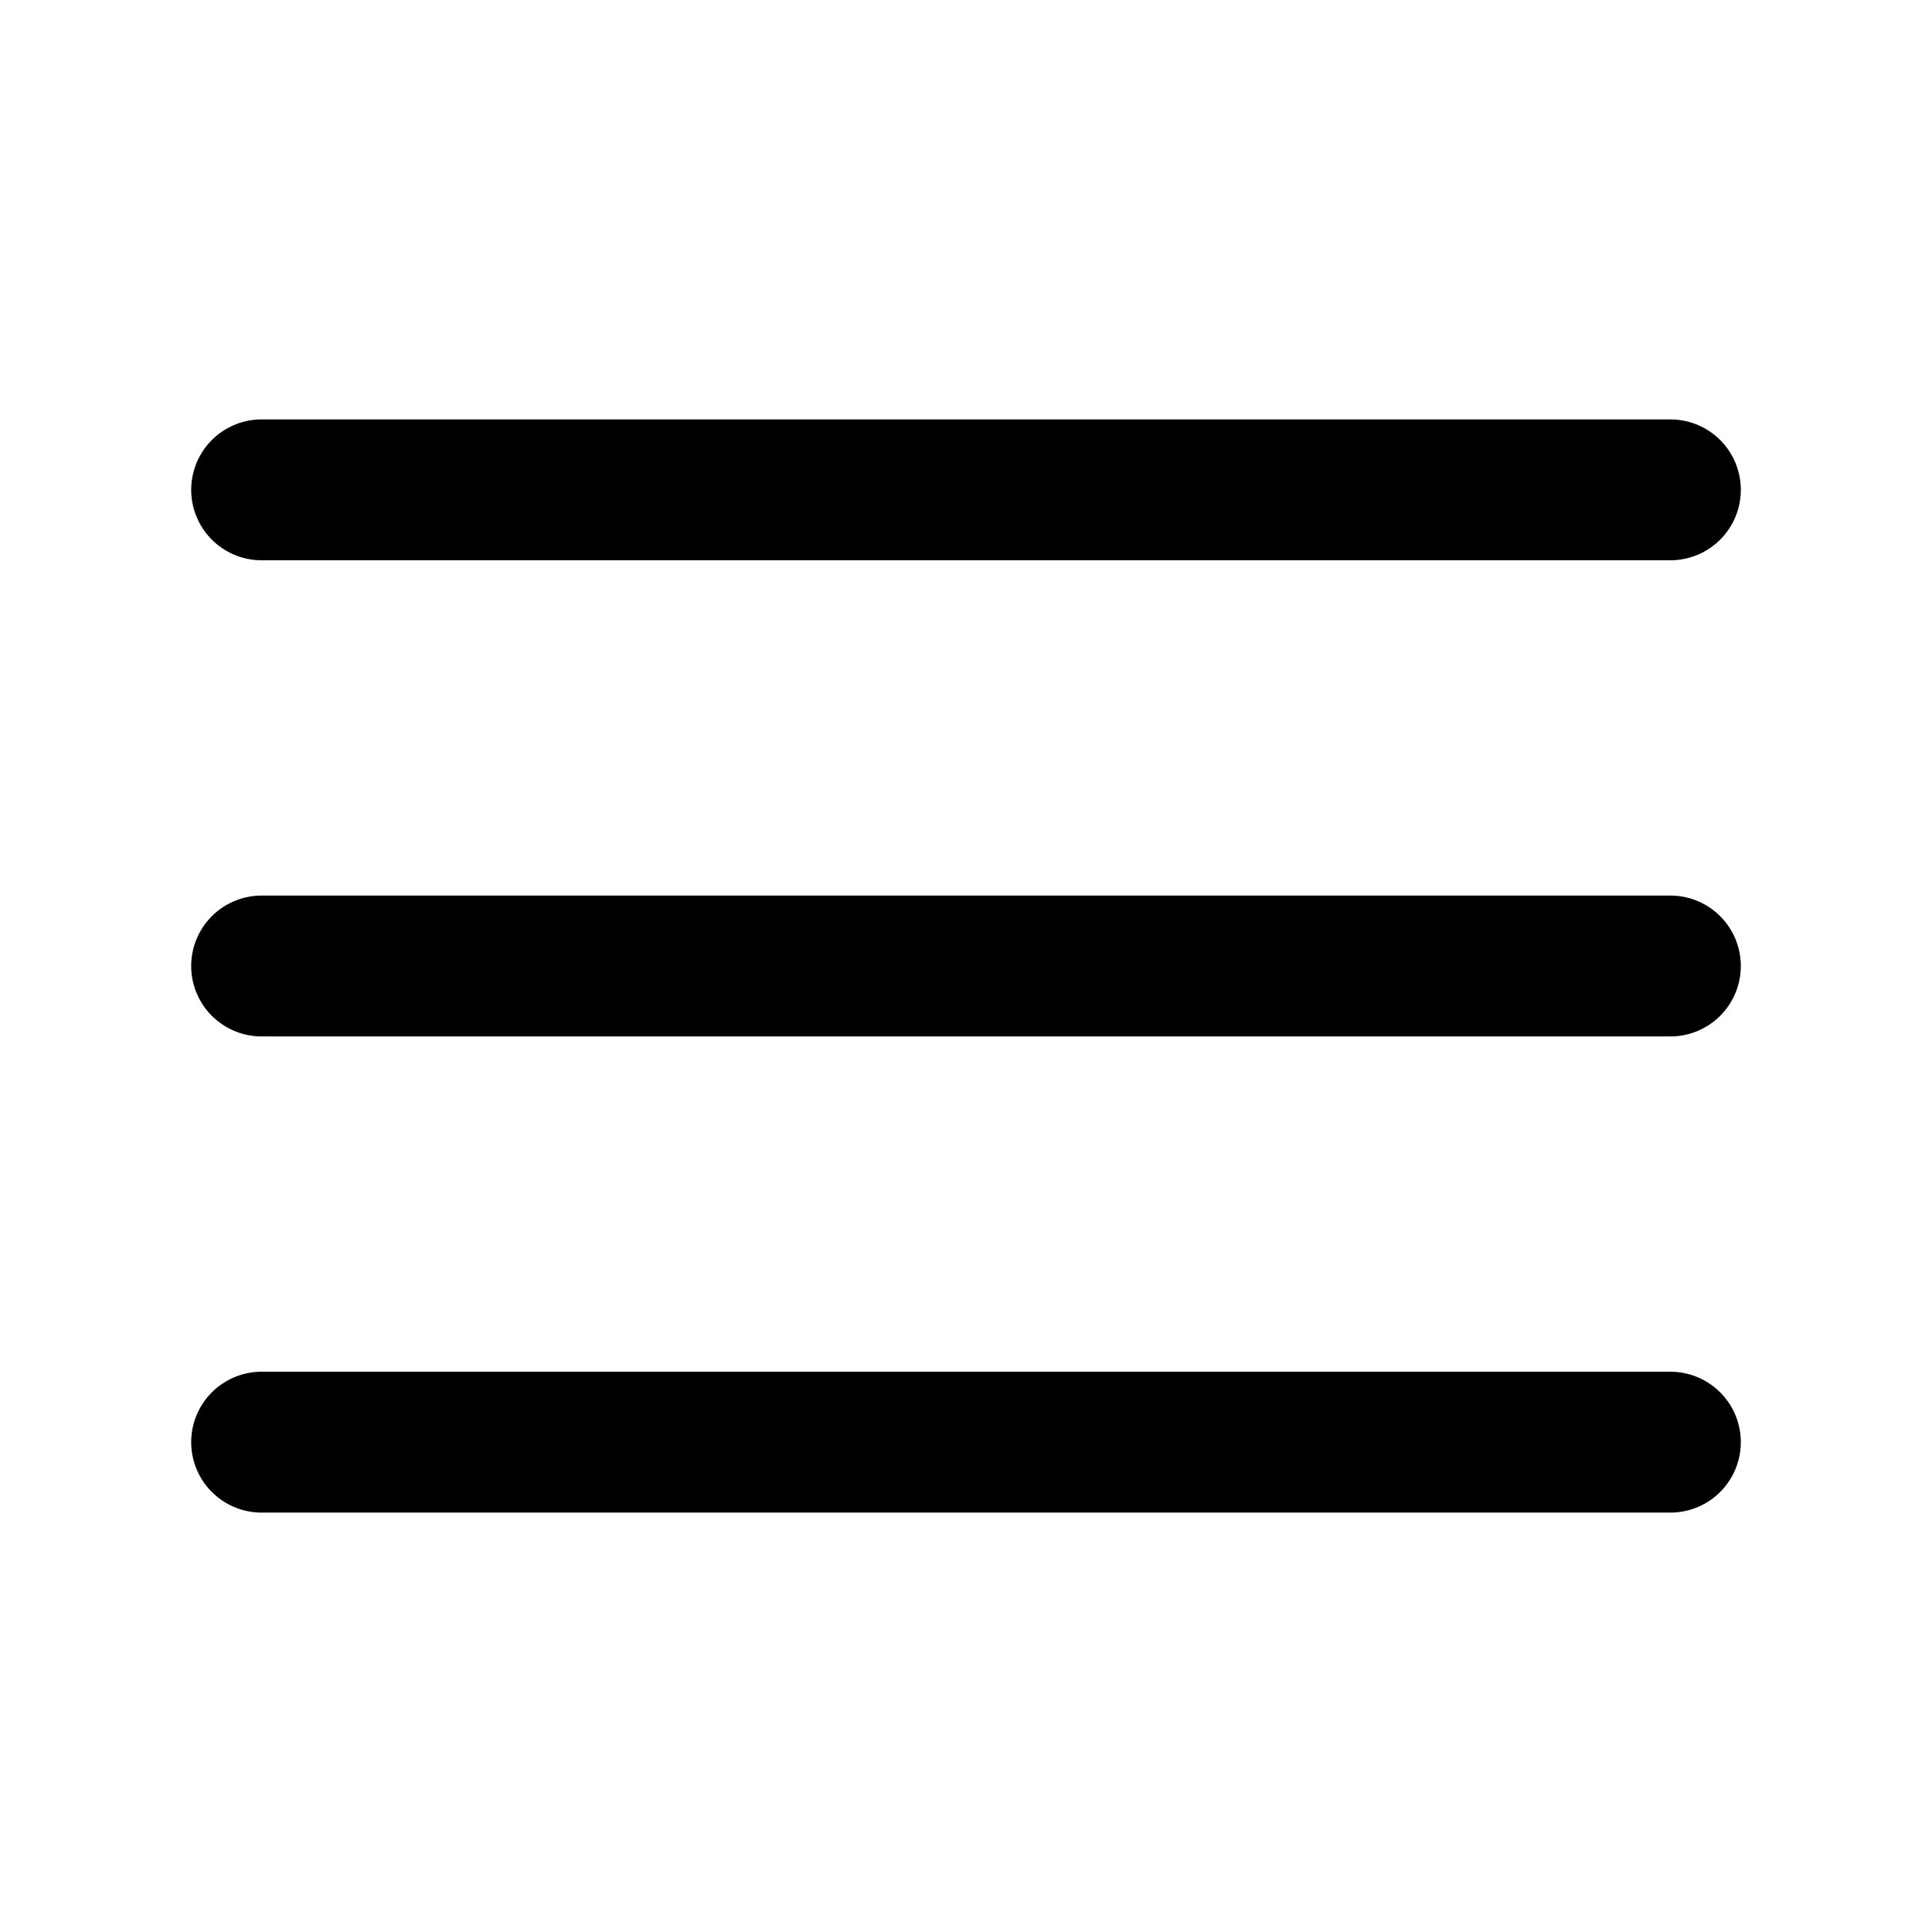
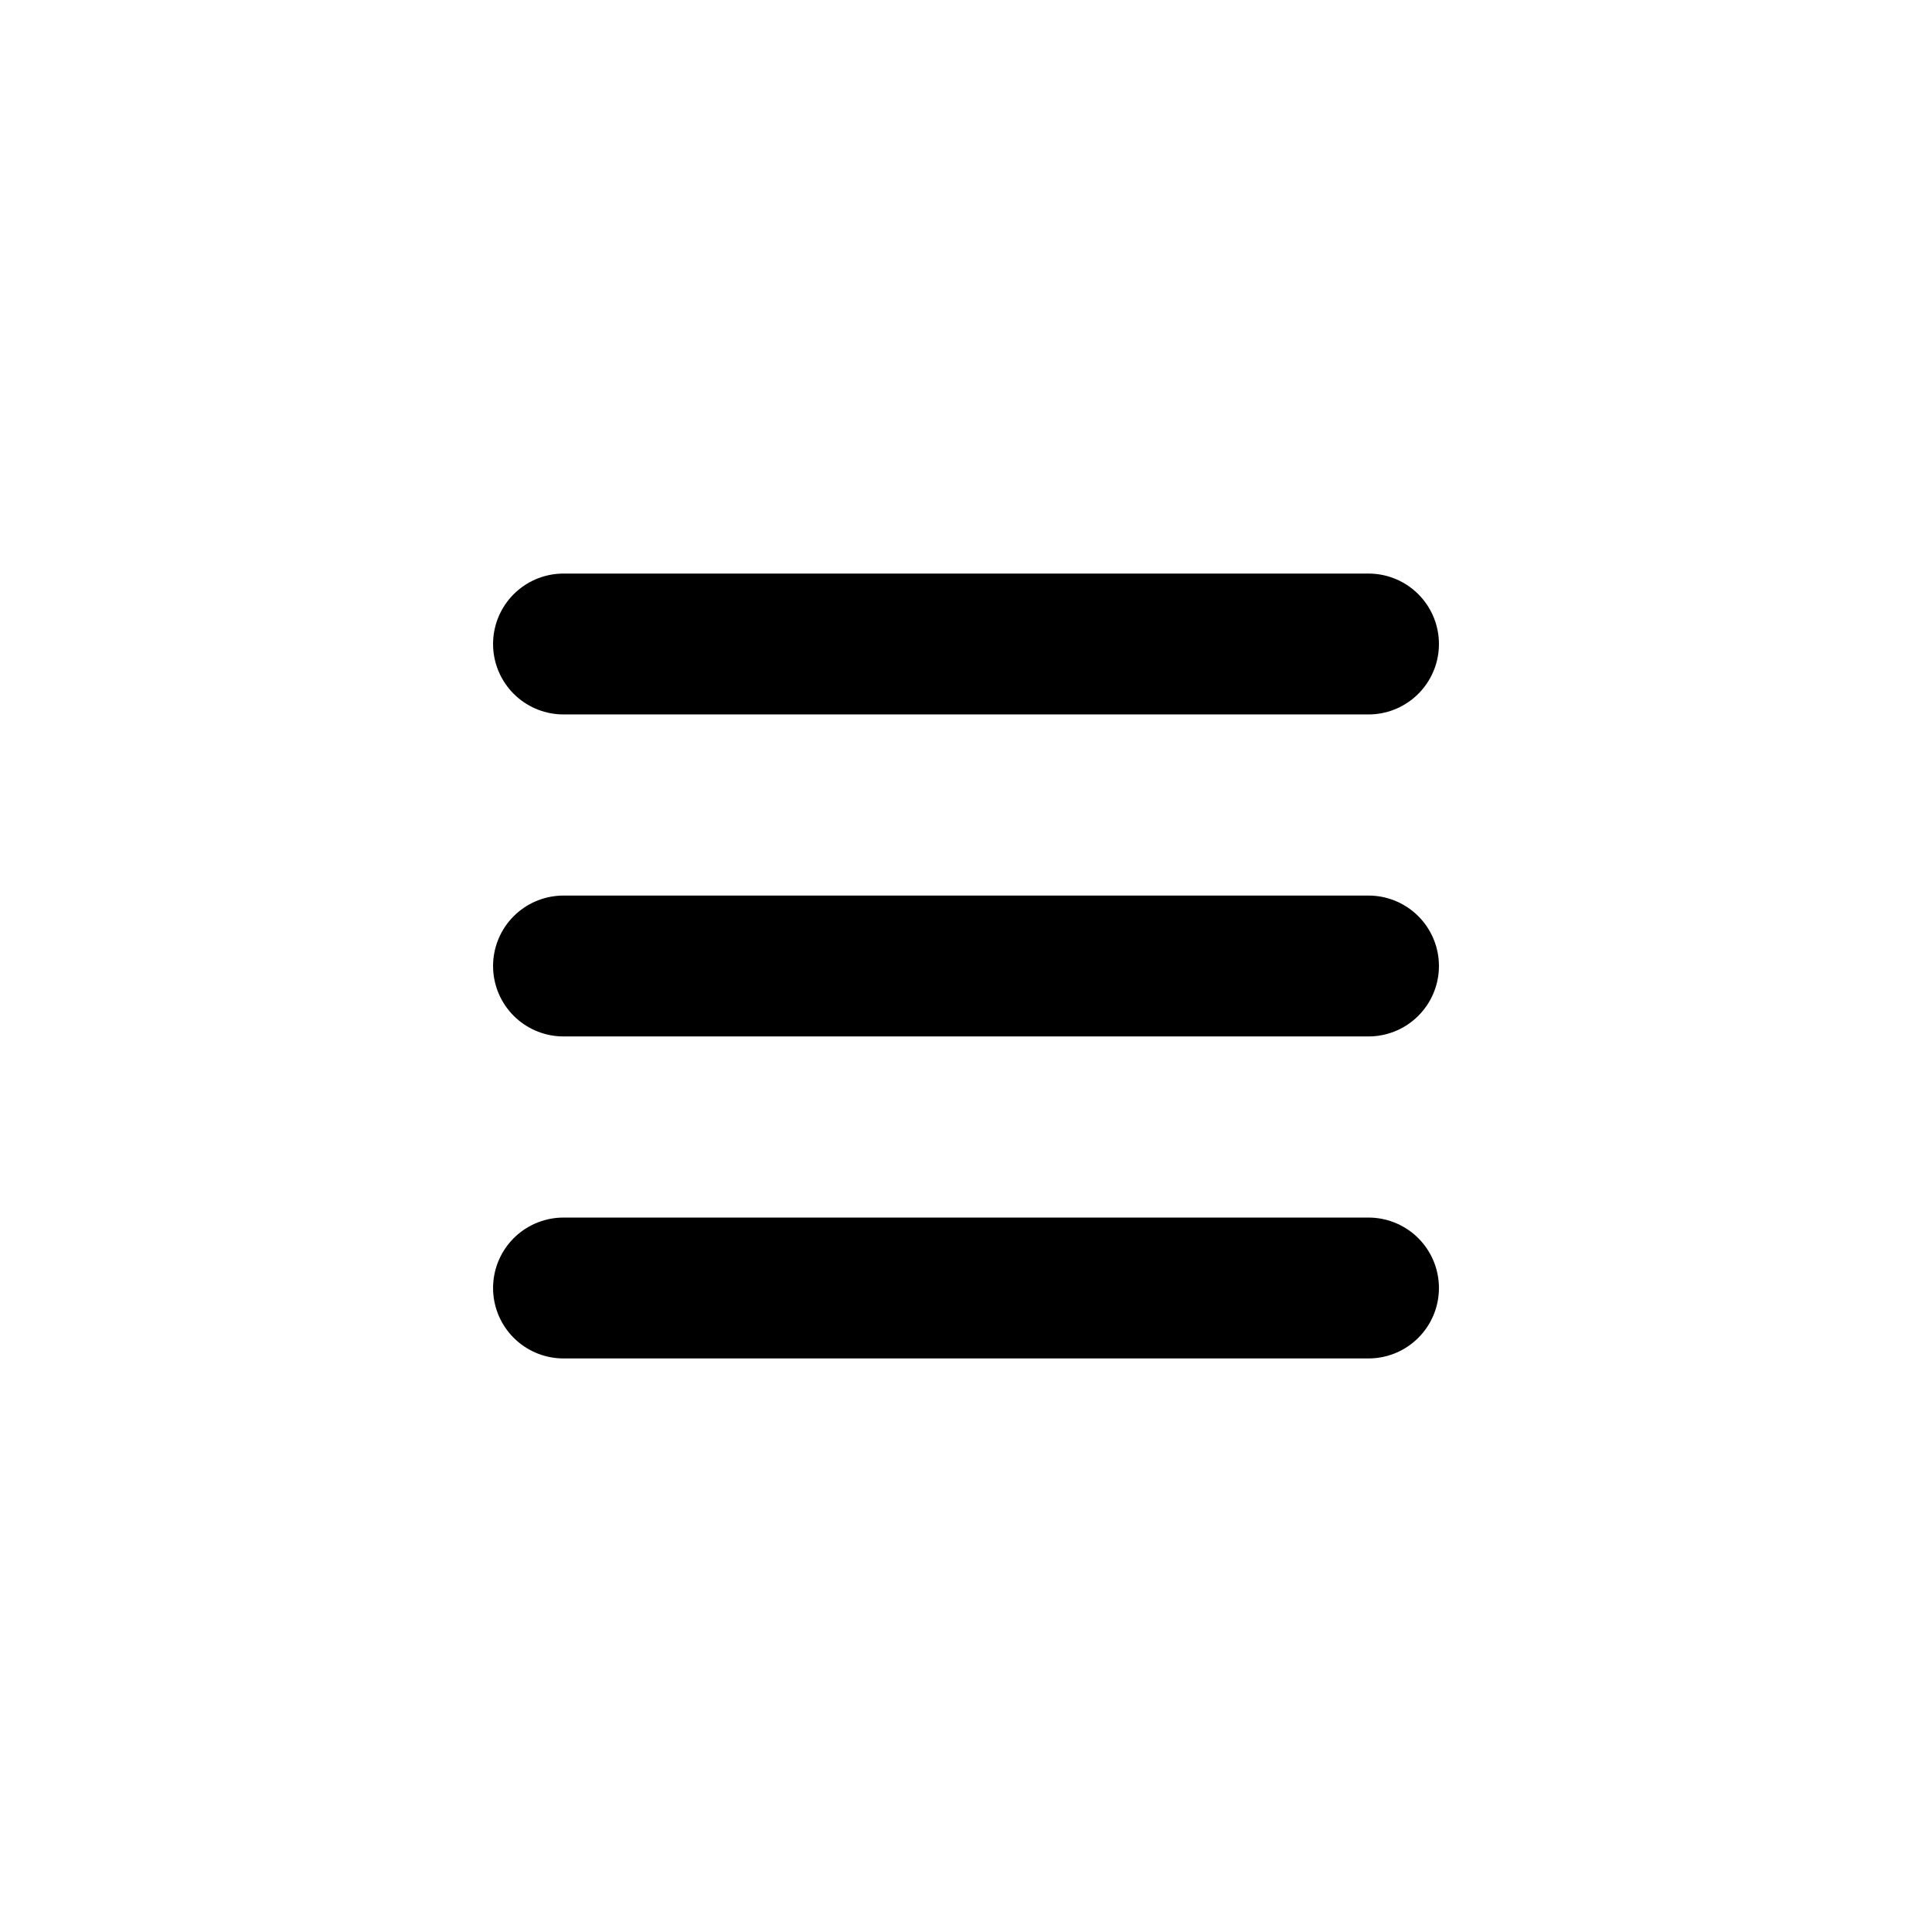
<svg xmlns="http://www.w3.org/2000/svg" viewBox="0 0 24 24" fill="none" stroke="currentColor" stroke-width="1.75" stroke-linecap="round" stroke-linejoin="round">
  <g data-part="body">
-     <path d="M3.25 6.085H20.75M3.25 12H20.75M3.25 17.915H20.75" />
+     <path d="M7 8 H17 M7 12 H17 M7 16 H17" />
  </g>
</svg>
